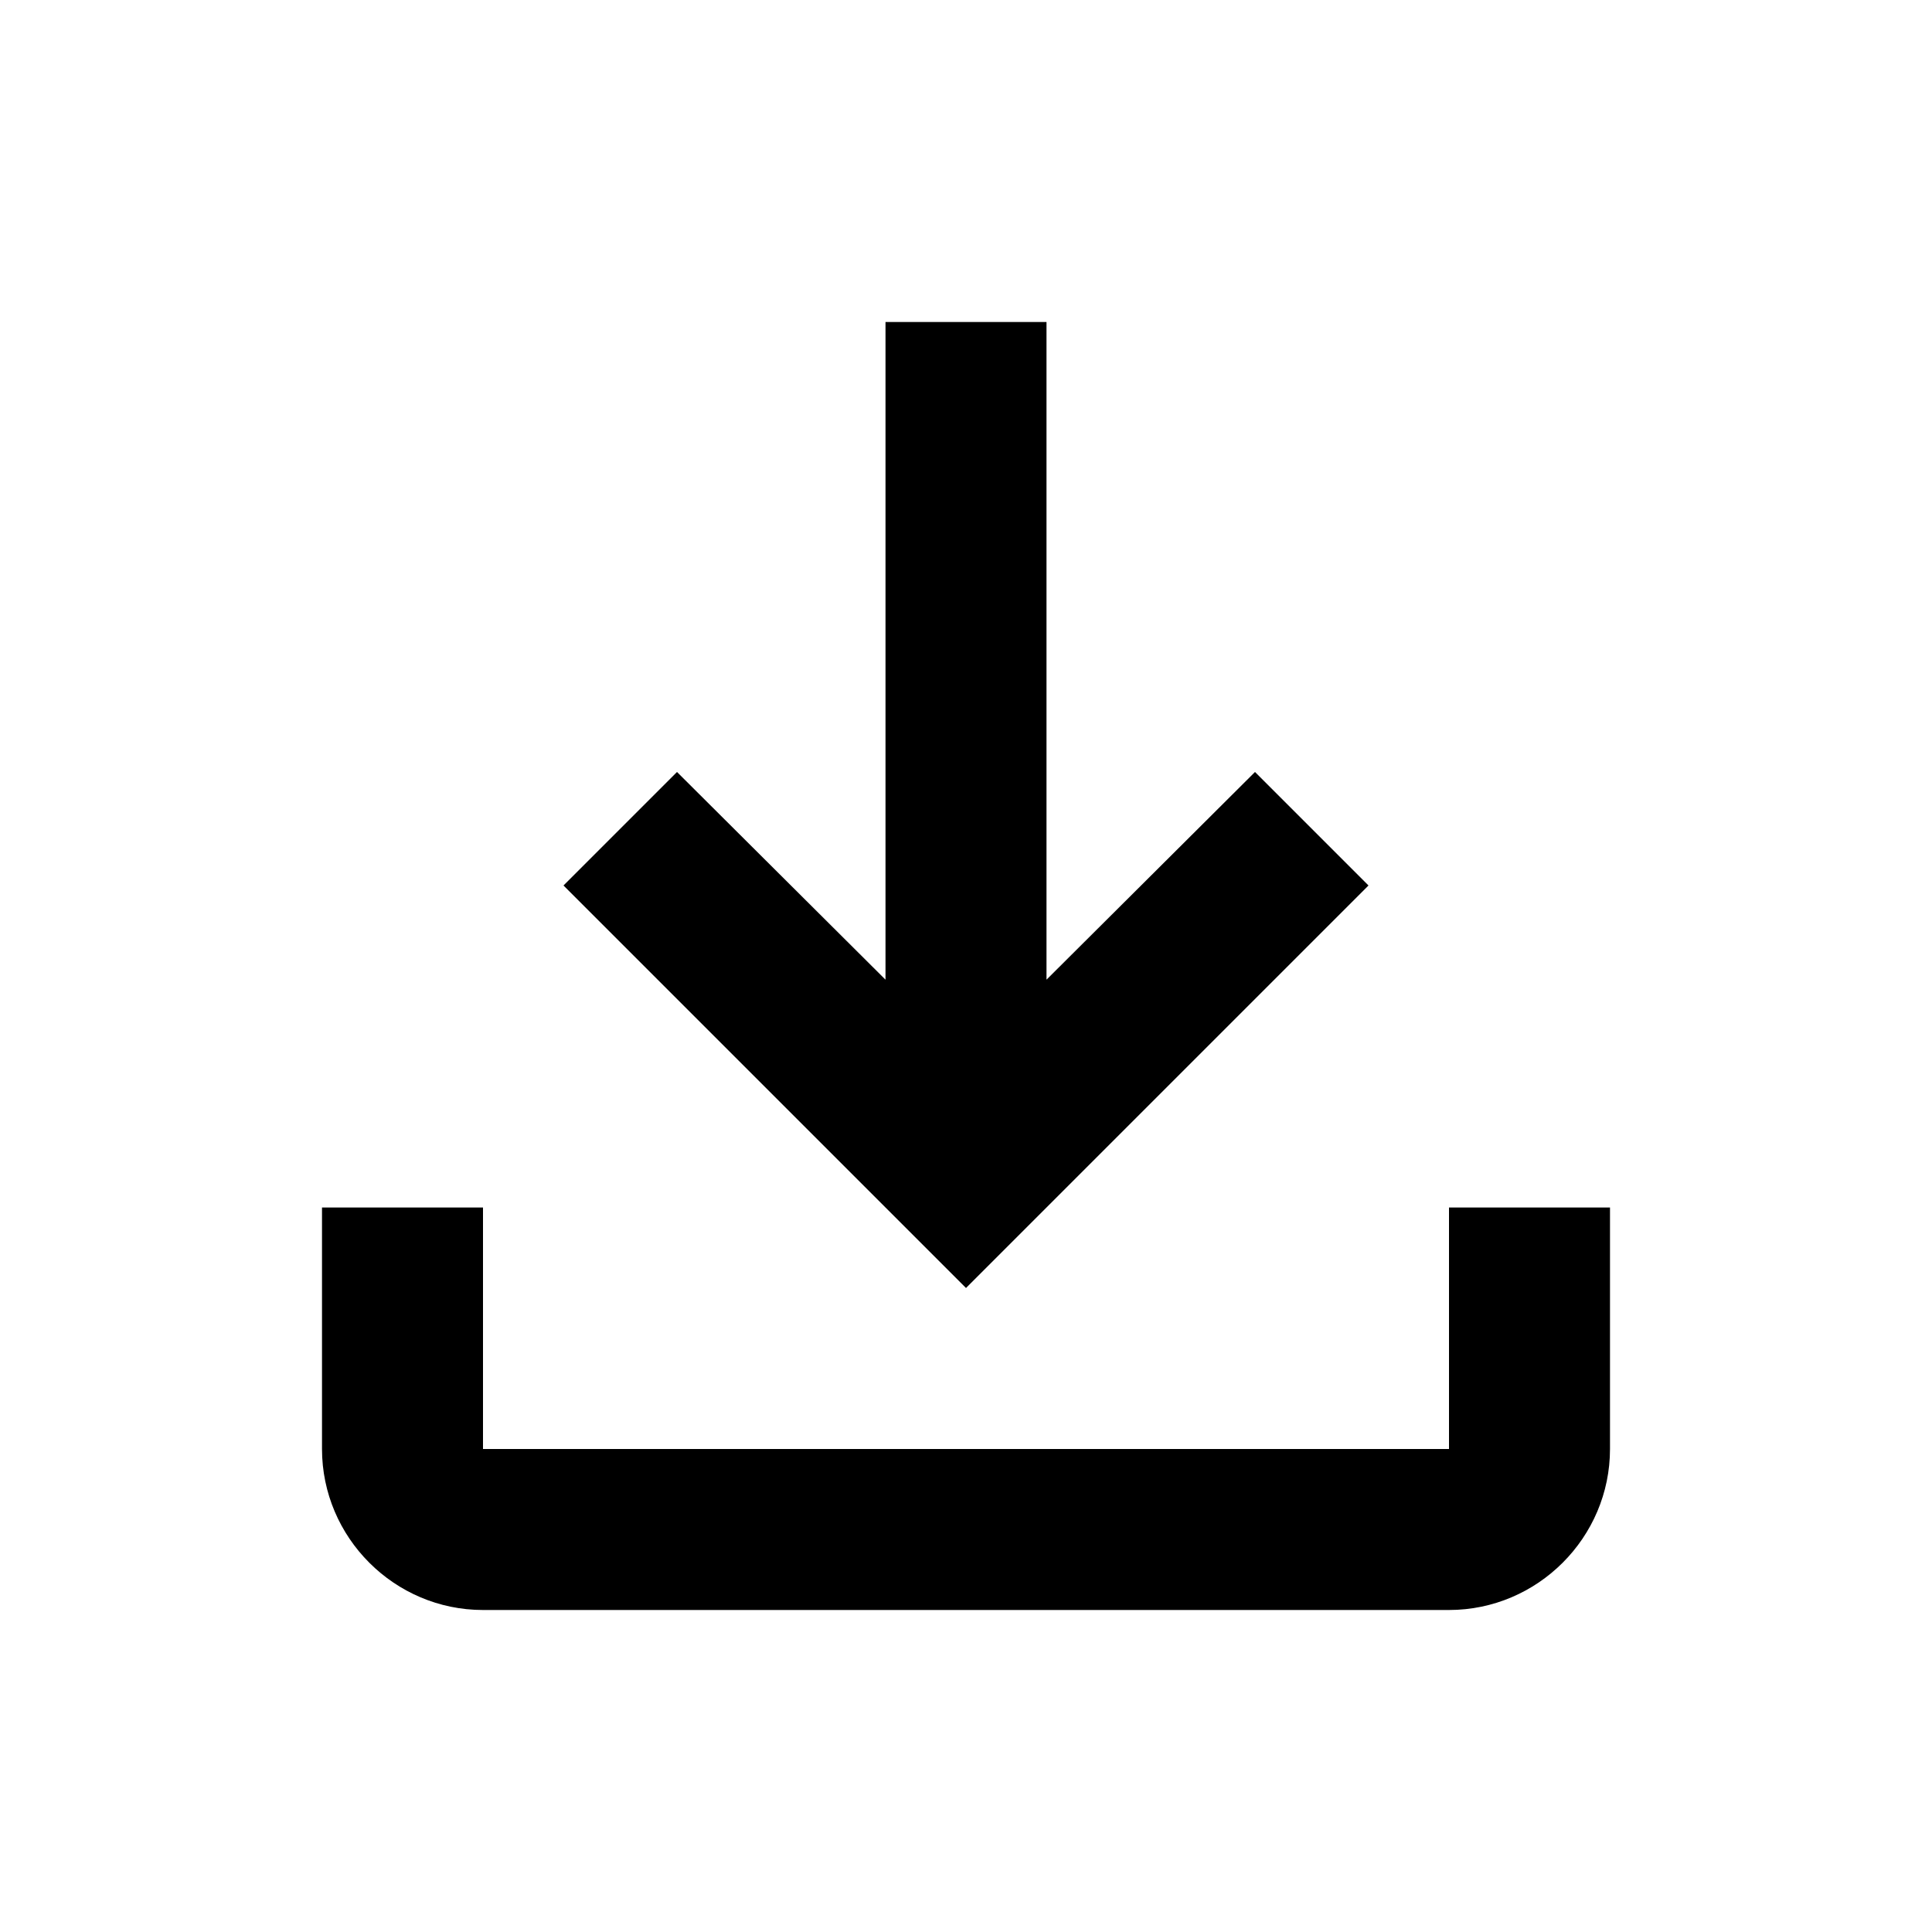
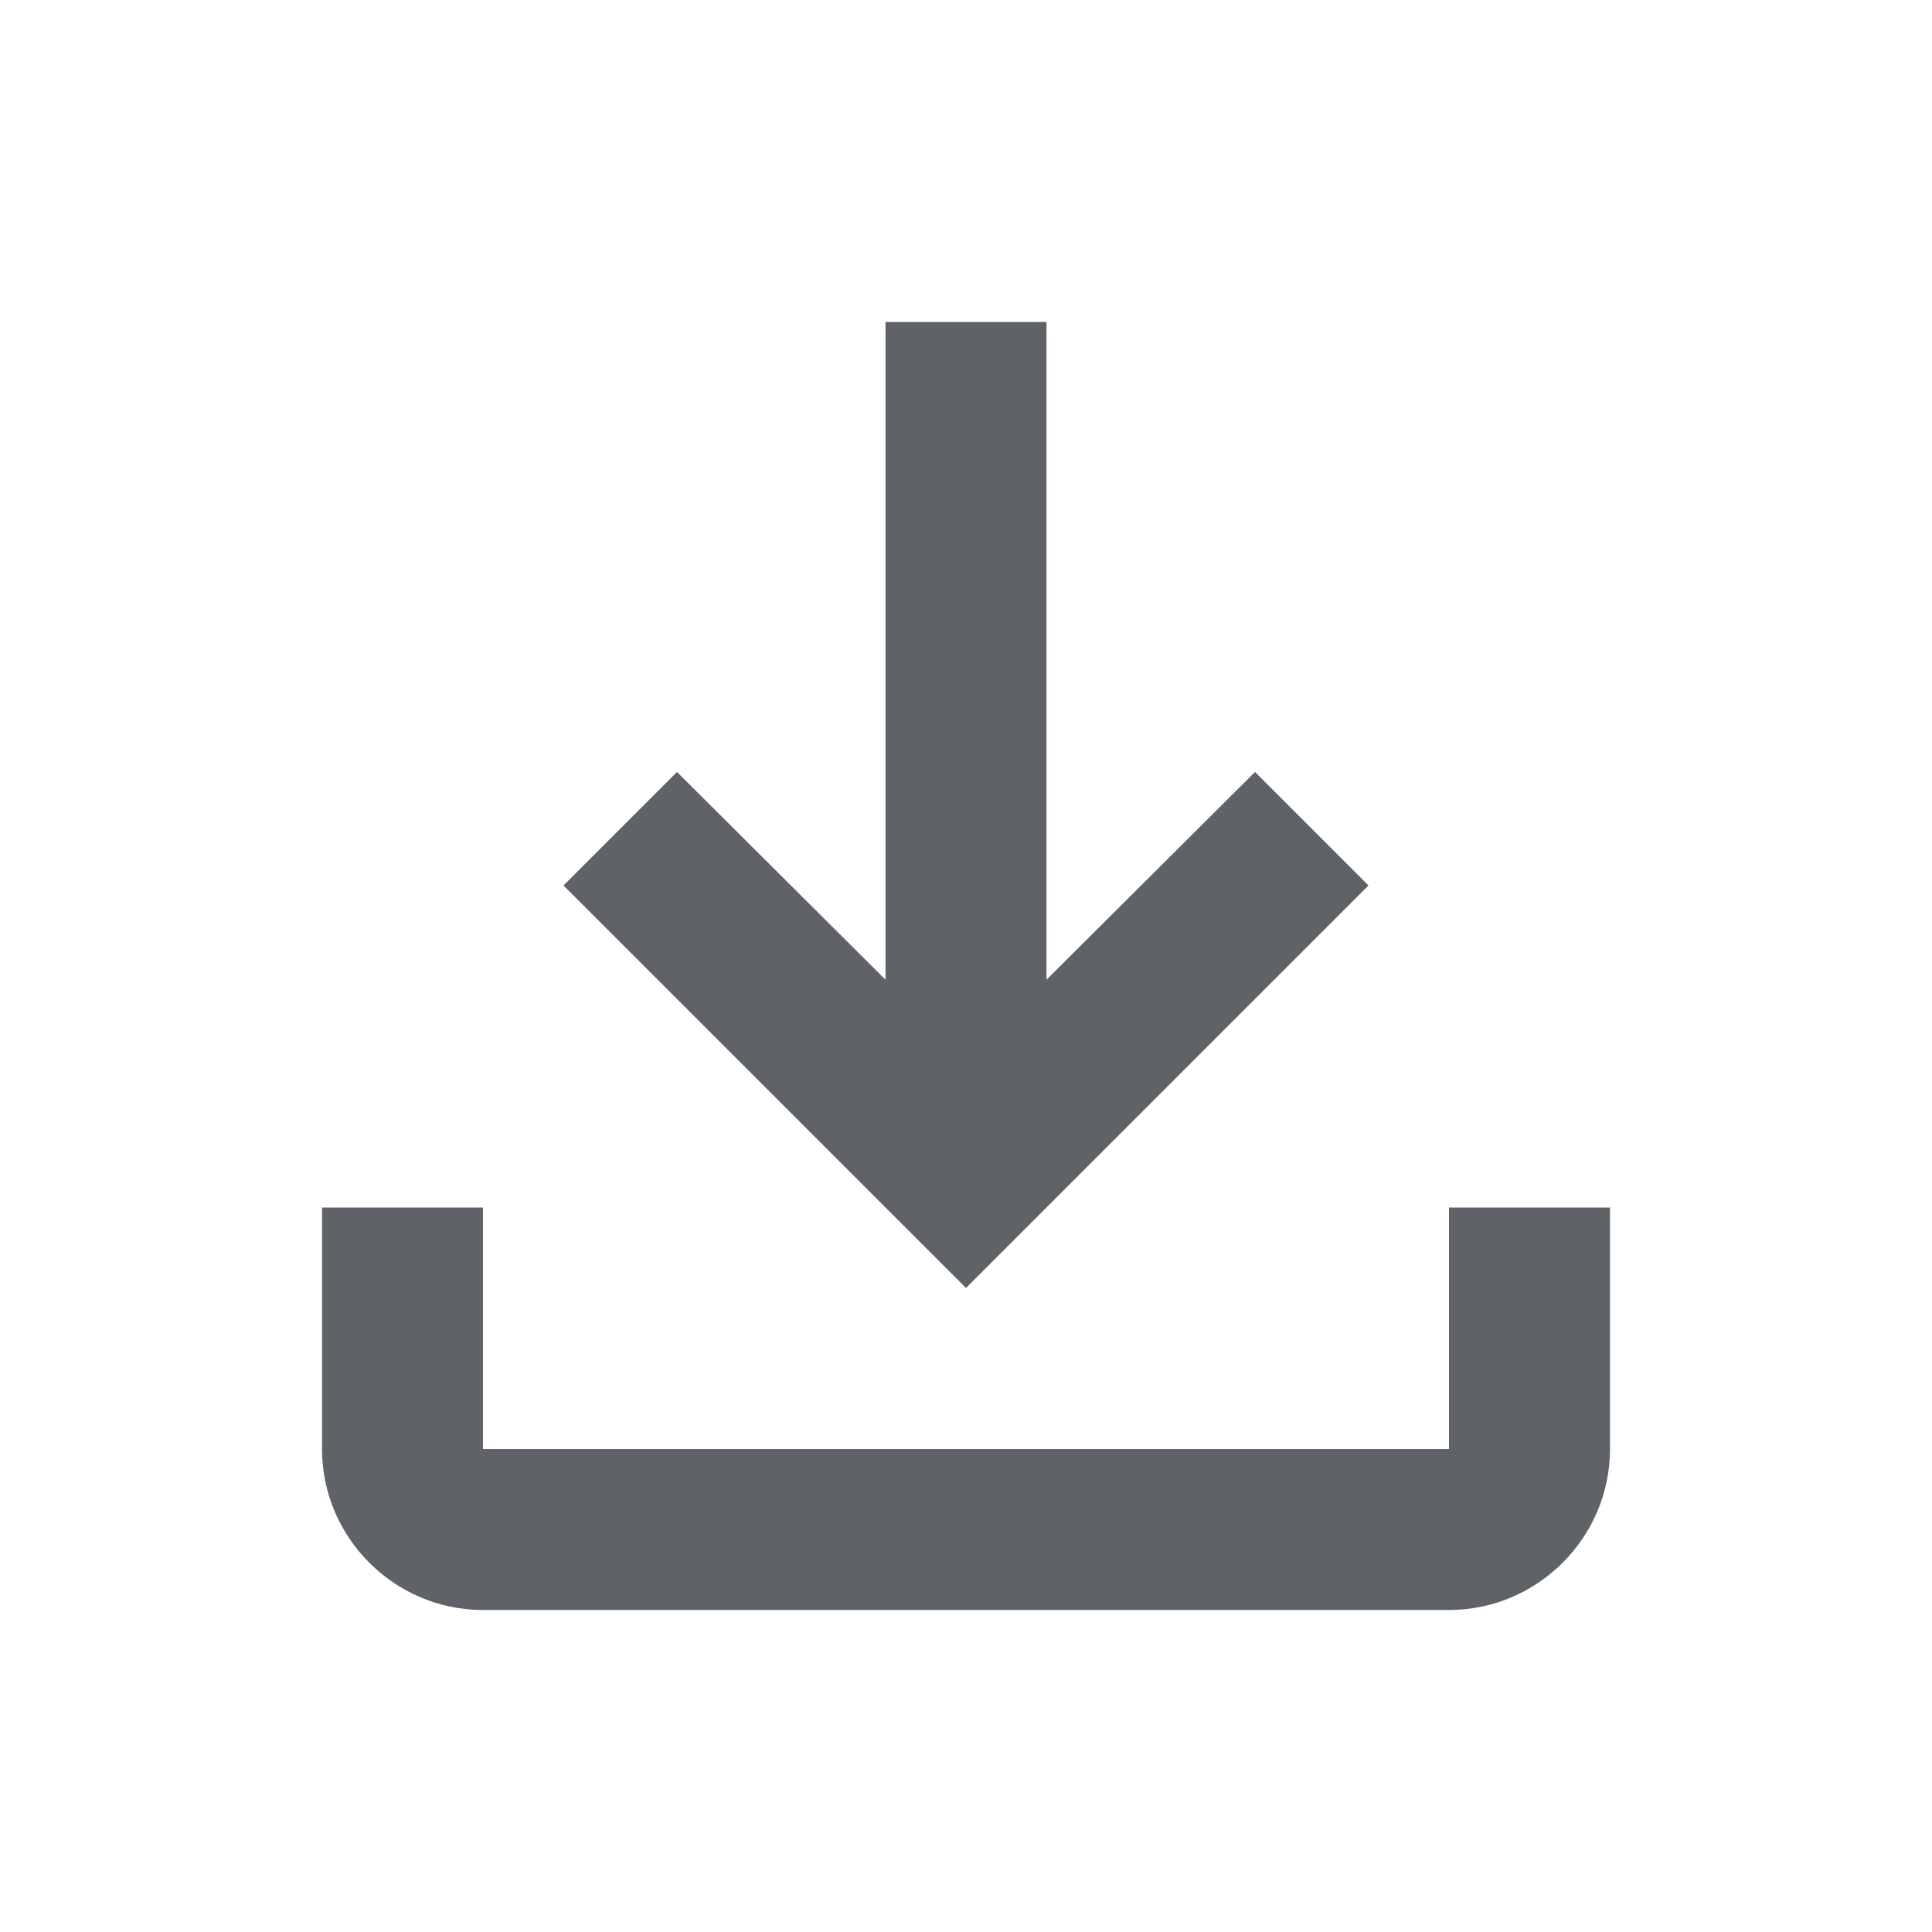
- <svg xmlns="http://www.w3.org/2000/svg" enable-background="new 0 0 24 24" viewBox="0 0 24 24" fill="currentColor">
+ <svg xmlns="http://www.w3.org/2000/svg" enable-background="new 0 0 24 24" viewBox="0 0 24 24" fill="#5f6368">
  <g>
    <rect fill="none" height="24" width="24" />
  </g>
  <g>
    <path d="M18,15v3H6v-3H4v3c0,1.1,0.9,2,2,2h12c1.1,0,2-0.9,2-2v-3H18z M17,11l-1.41-1.41L13,12.17V4h-2v8.17L8.41,9.59L7,11l5,5 L17,11z" />
  </g>
</svg>
